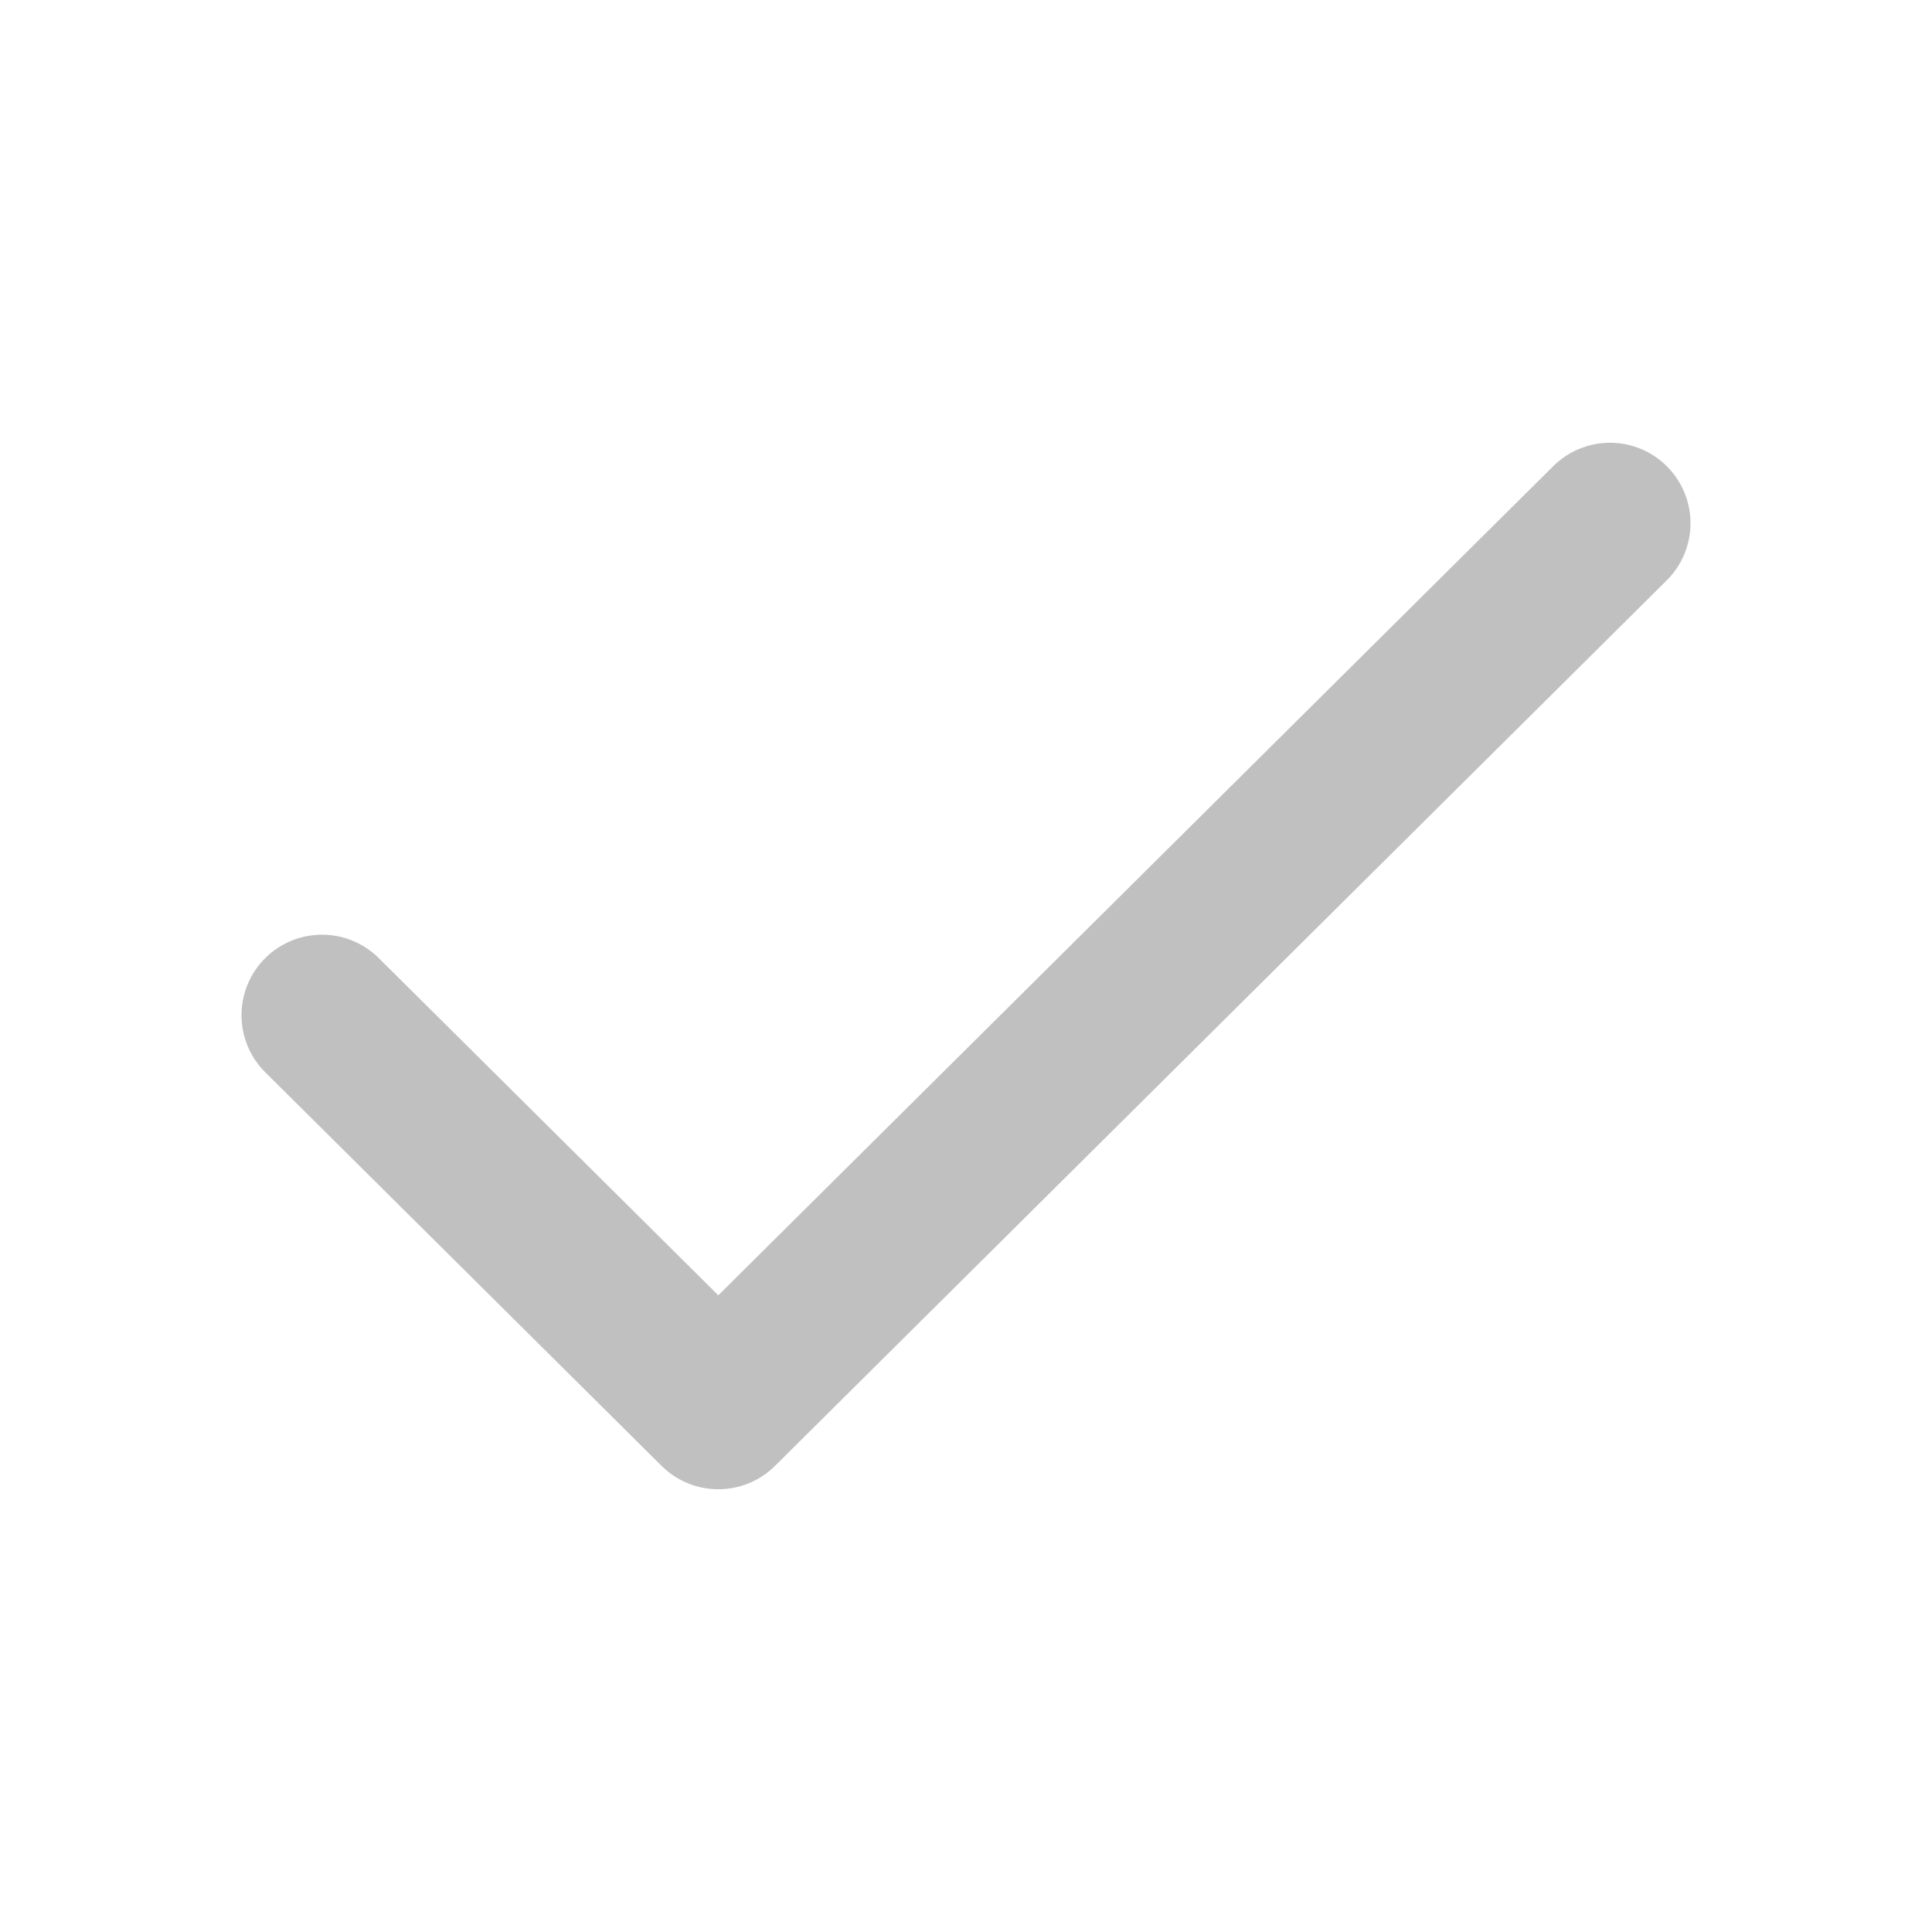
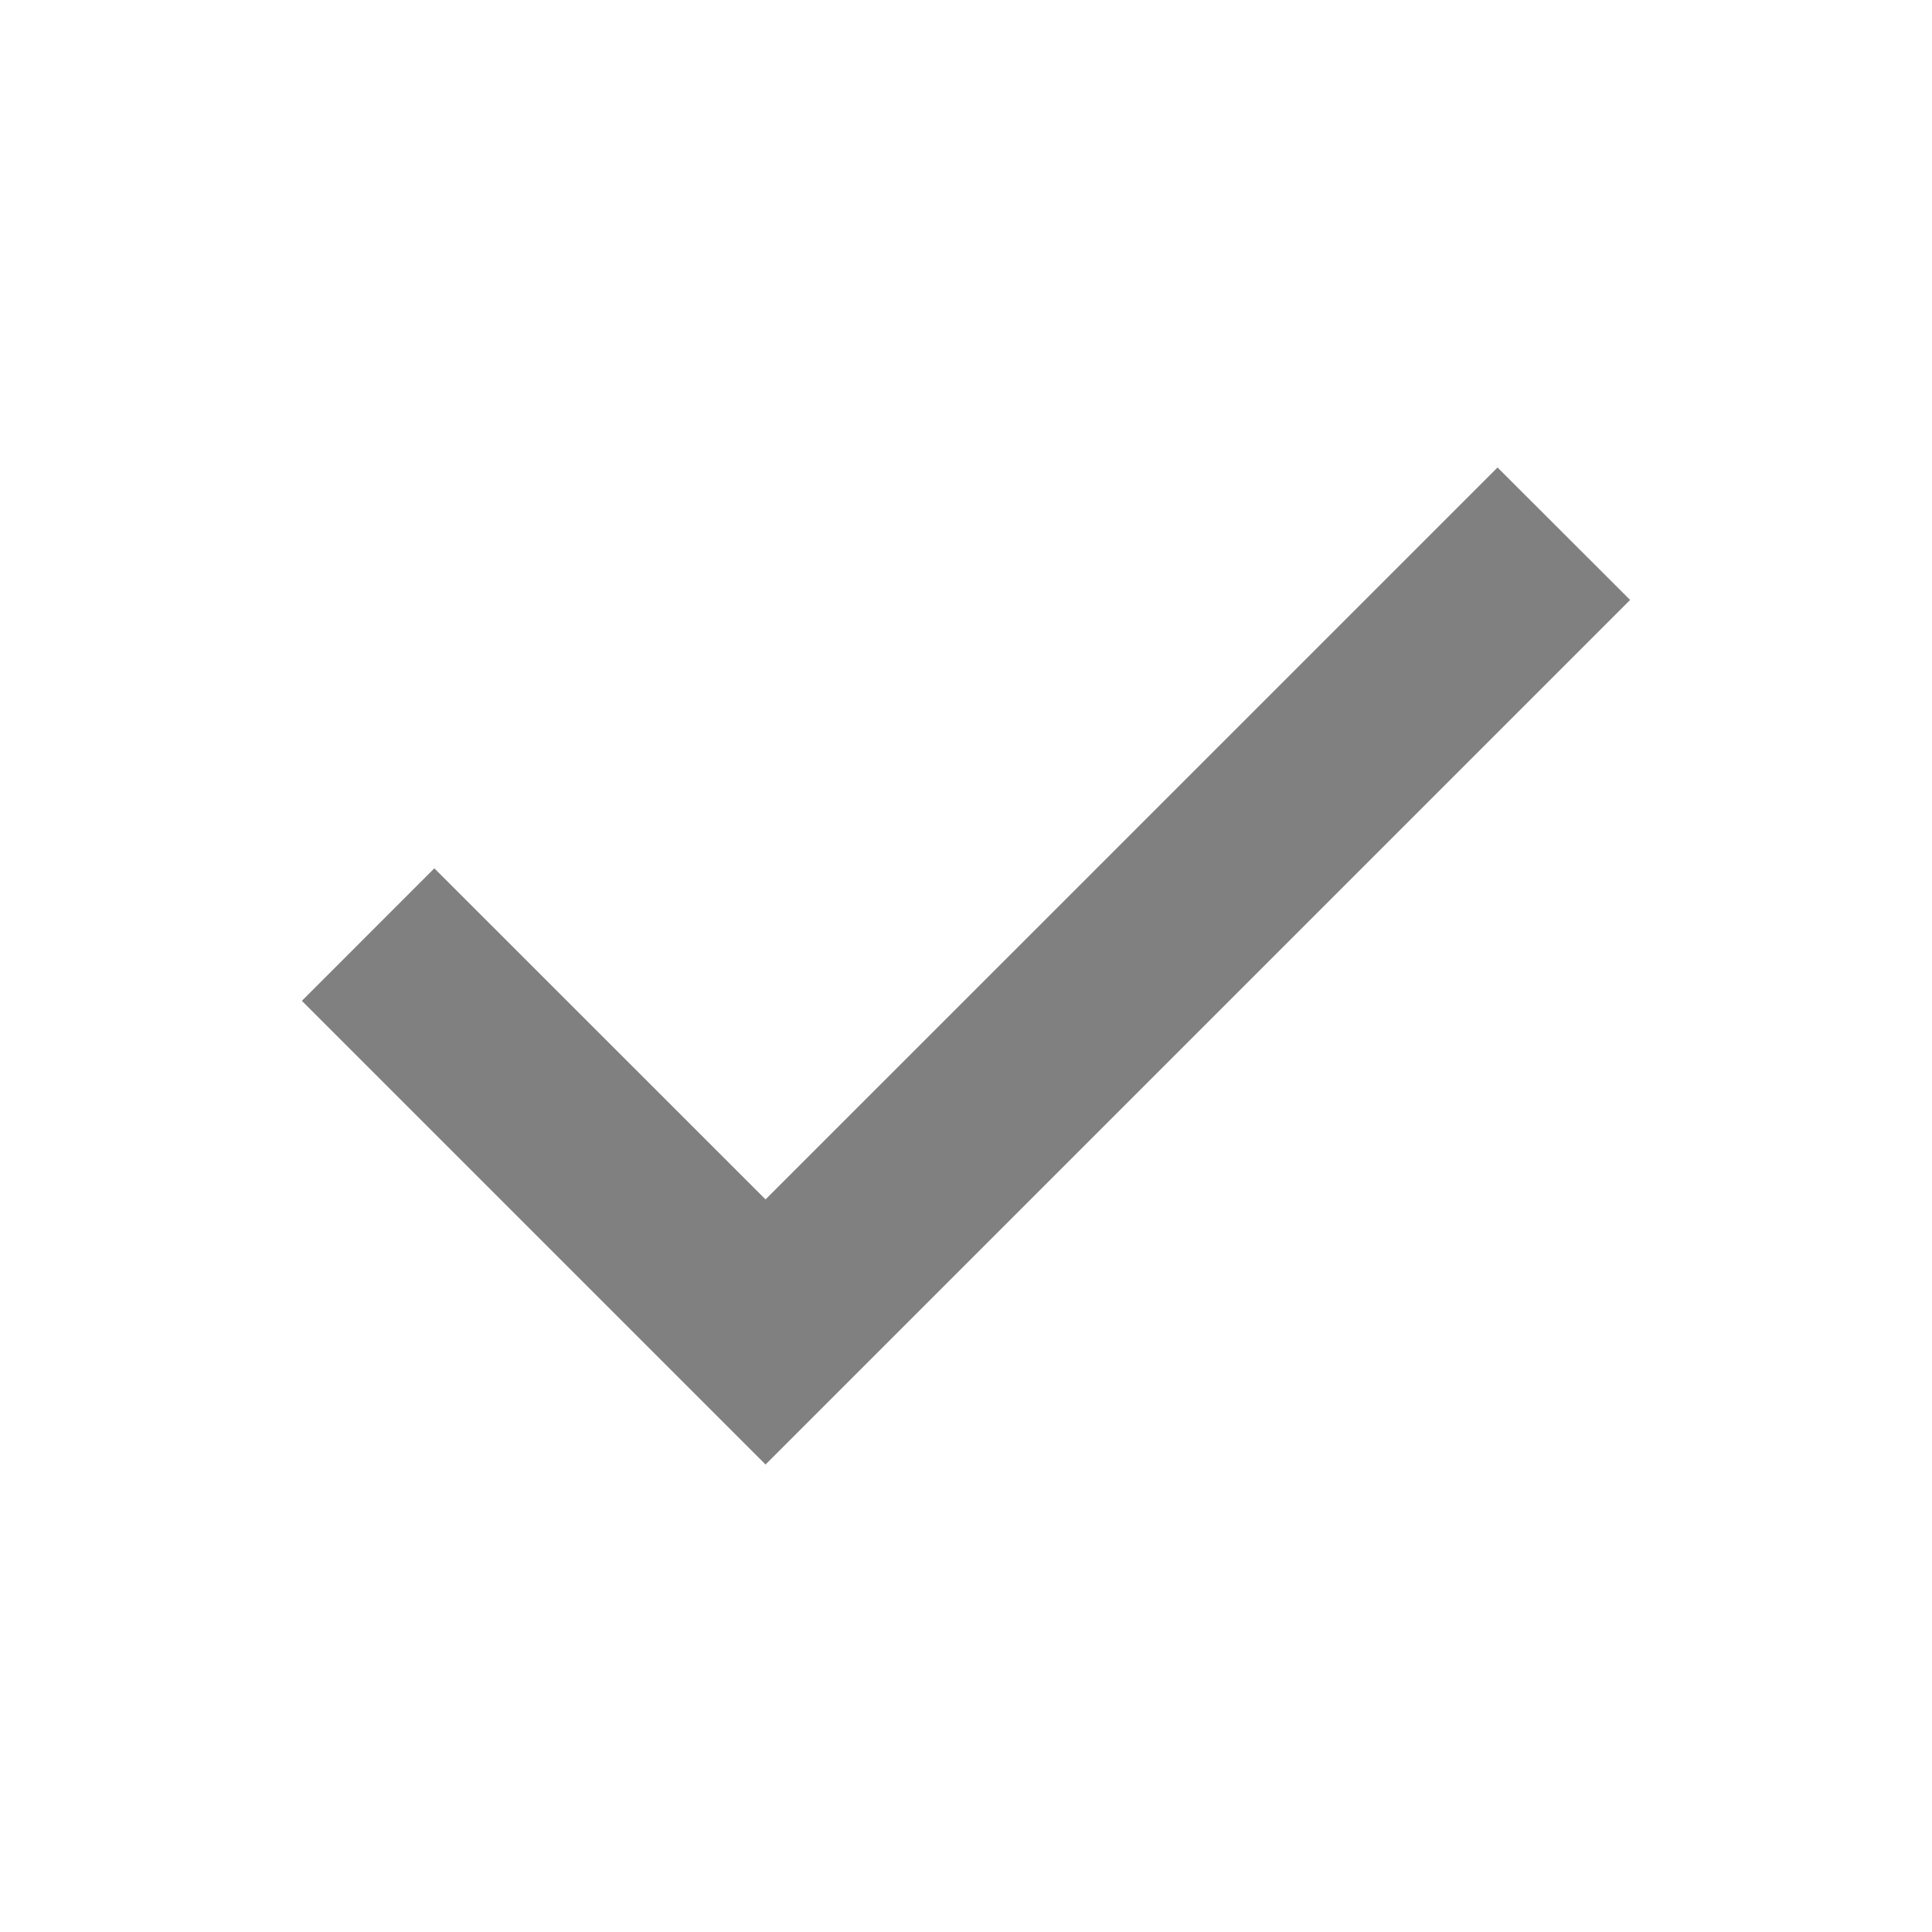
- <svg xmlns="http://www.w3.org/2000/svg" width="64px" height="64px" viewBox="0 0 24 24" fill="none">
+ <svg xmlns="http://www.w3.org/2000/svg" fill="#808080" width="64px" height="64px" viewBox="0 0 32 32">
  <g id="SVGRepo_bgCarrier" stroke-width="0" />
  <g id="SVGRepo_tracerCarrier" stroke-linecap="round" stroke-linejoin="round" />
  <g id="SVGRepo_iconCarrier">
-     <path d="M4 12.611L8.923 17.5L20 6.5" stroke="#c0c0c0" stroke-width="2" stroke-linecap="round" stroke-linejoin="round" />
+     <path d="M5 16.577l2.194-2.195 5.486 5.484L24.804 7.743 27 9.937l-14.32 14.32z" />
  </g>
</svg>
